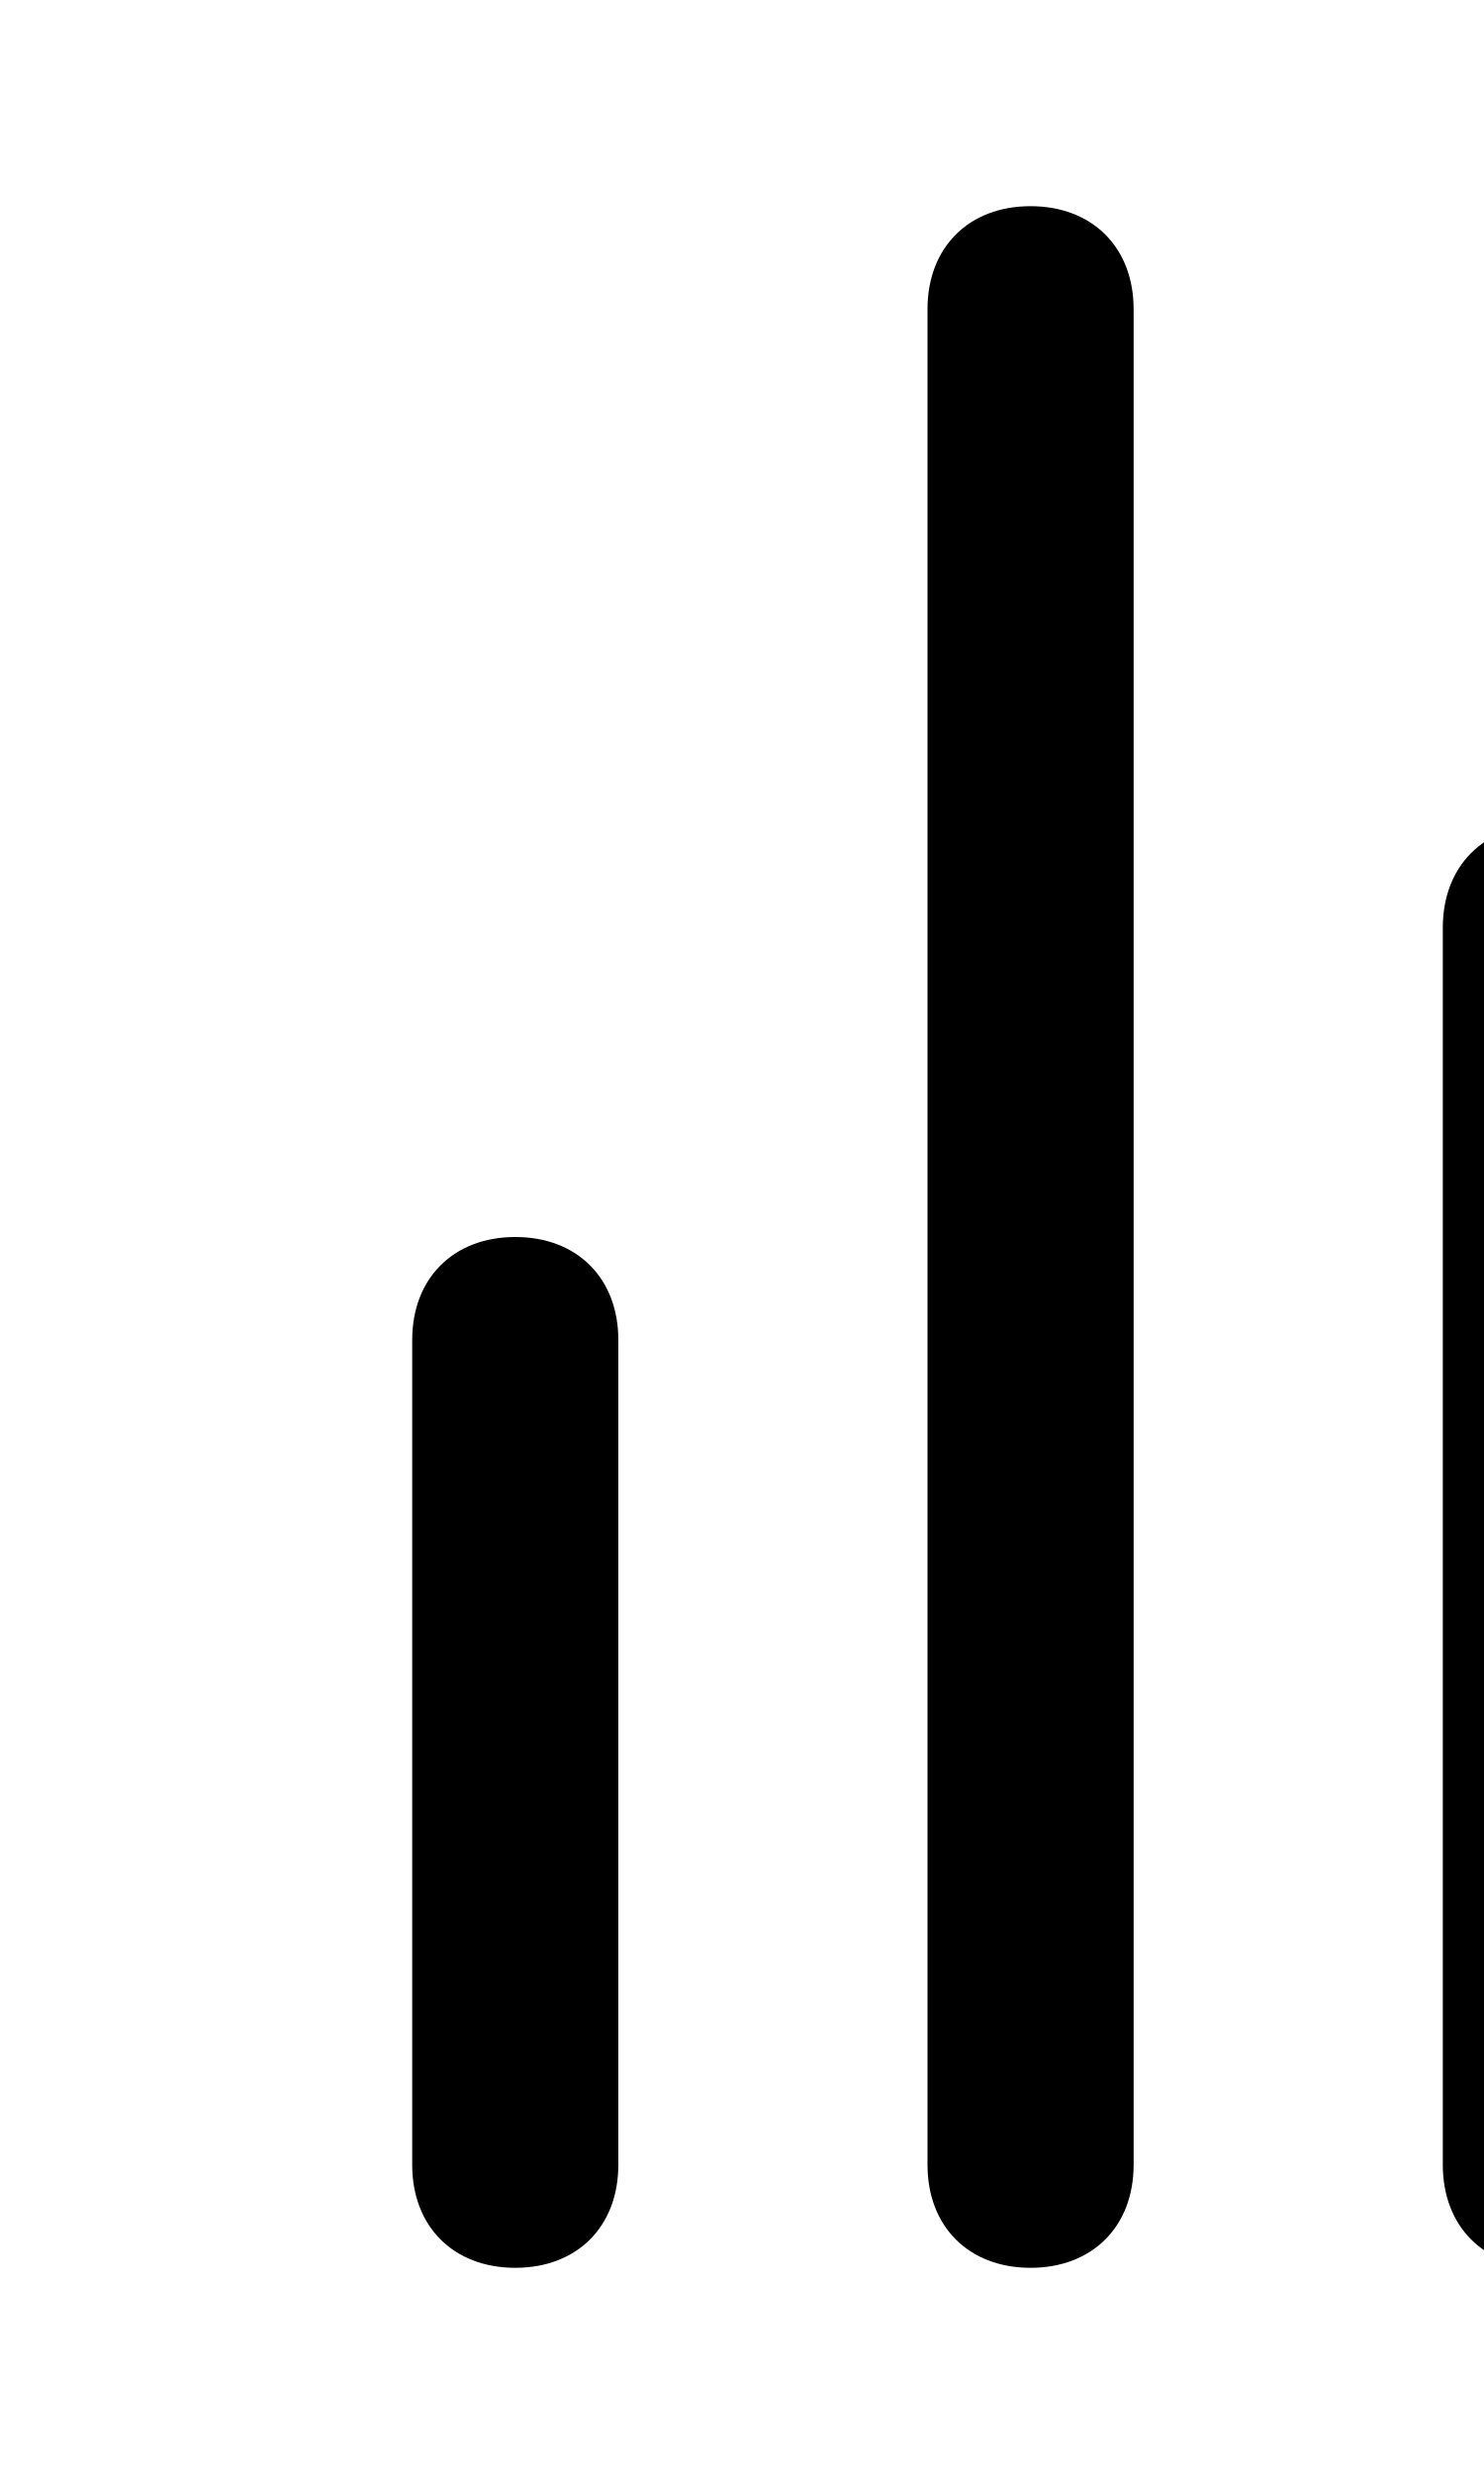
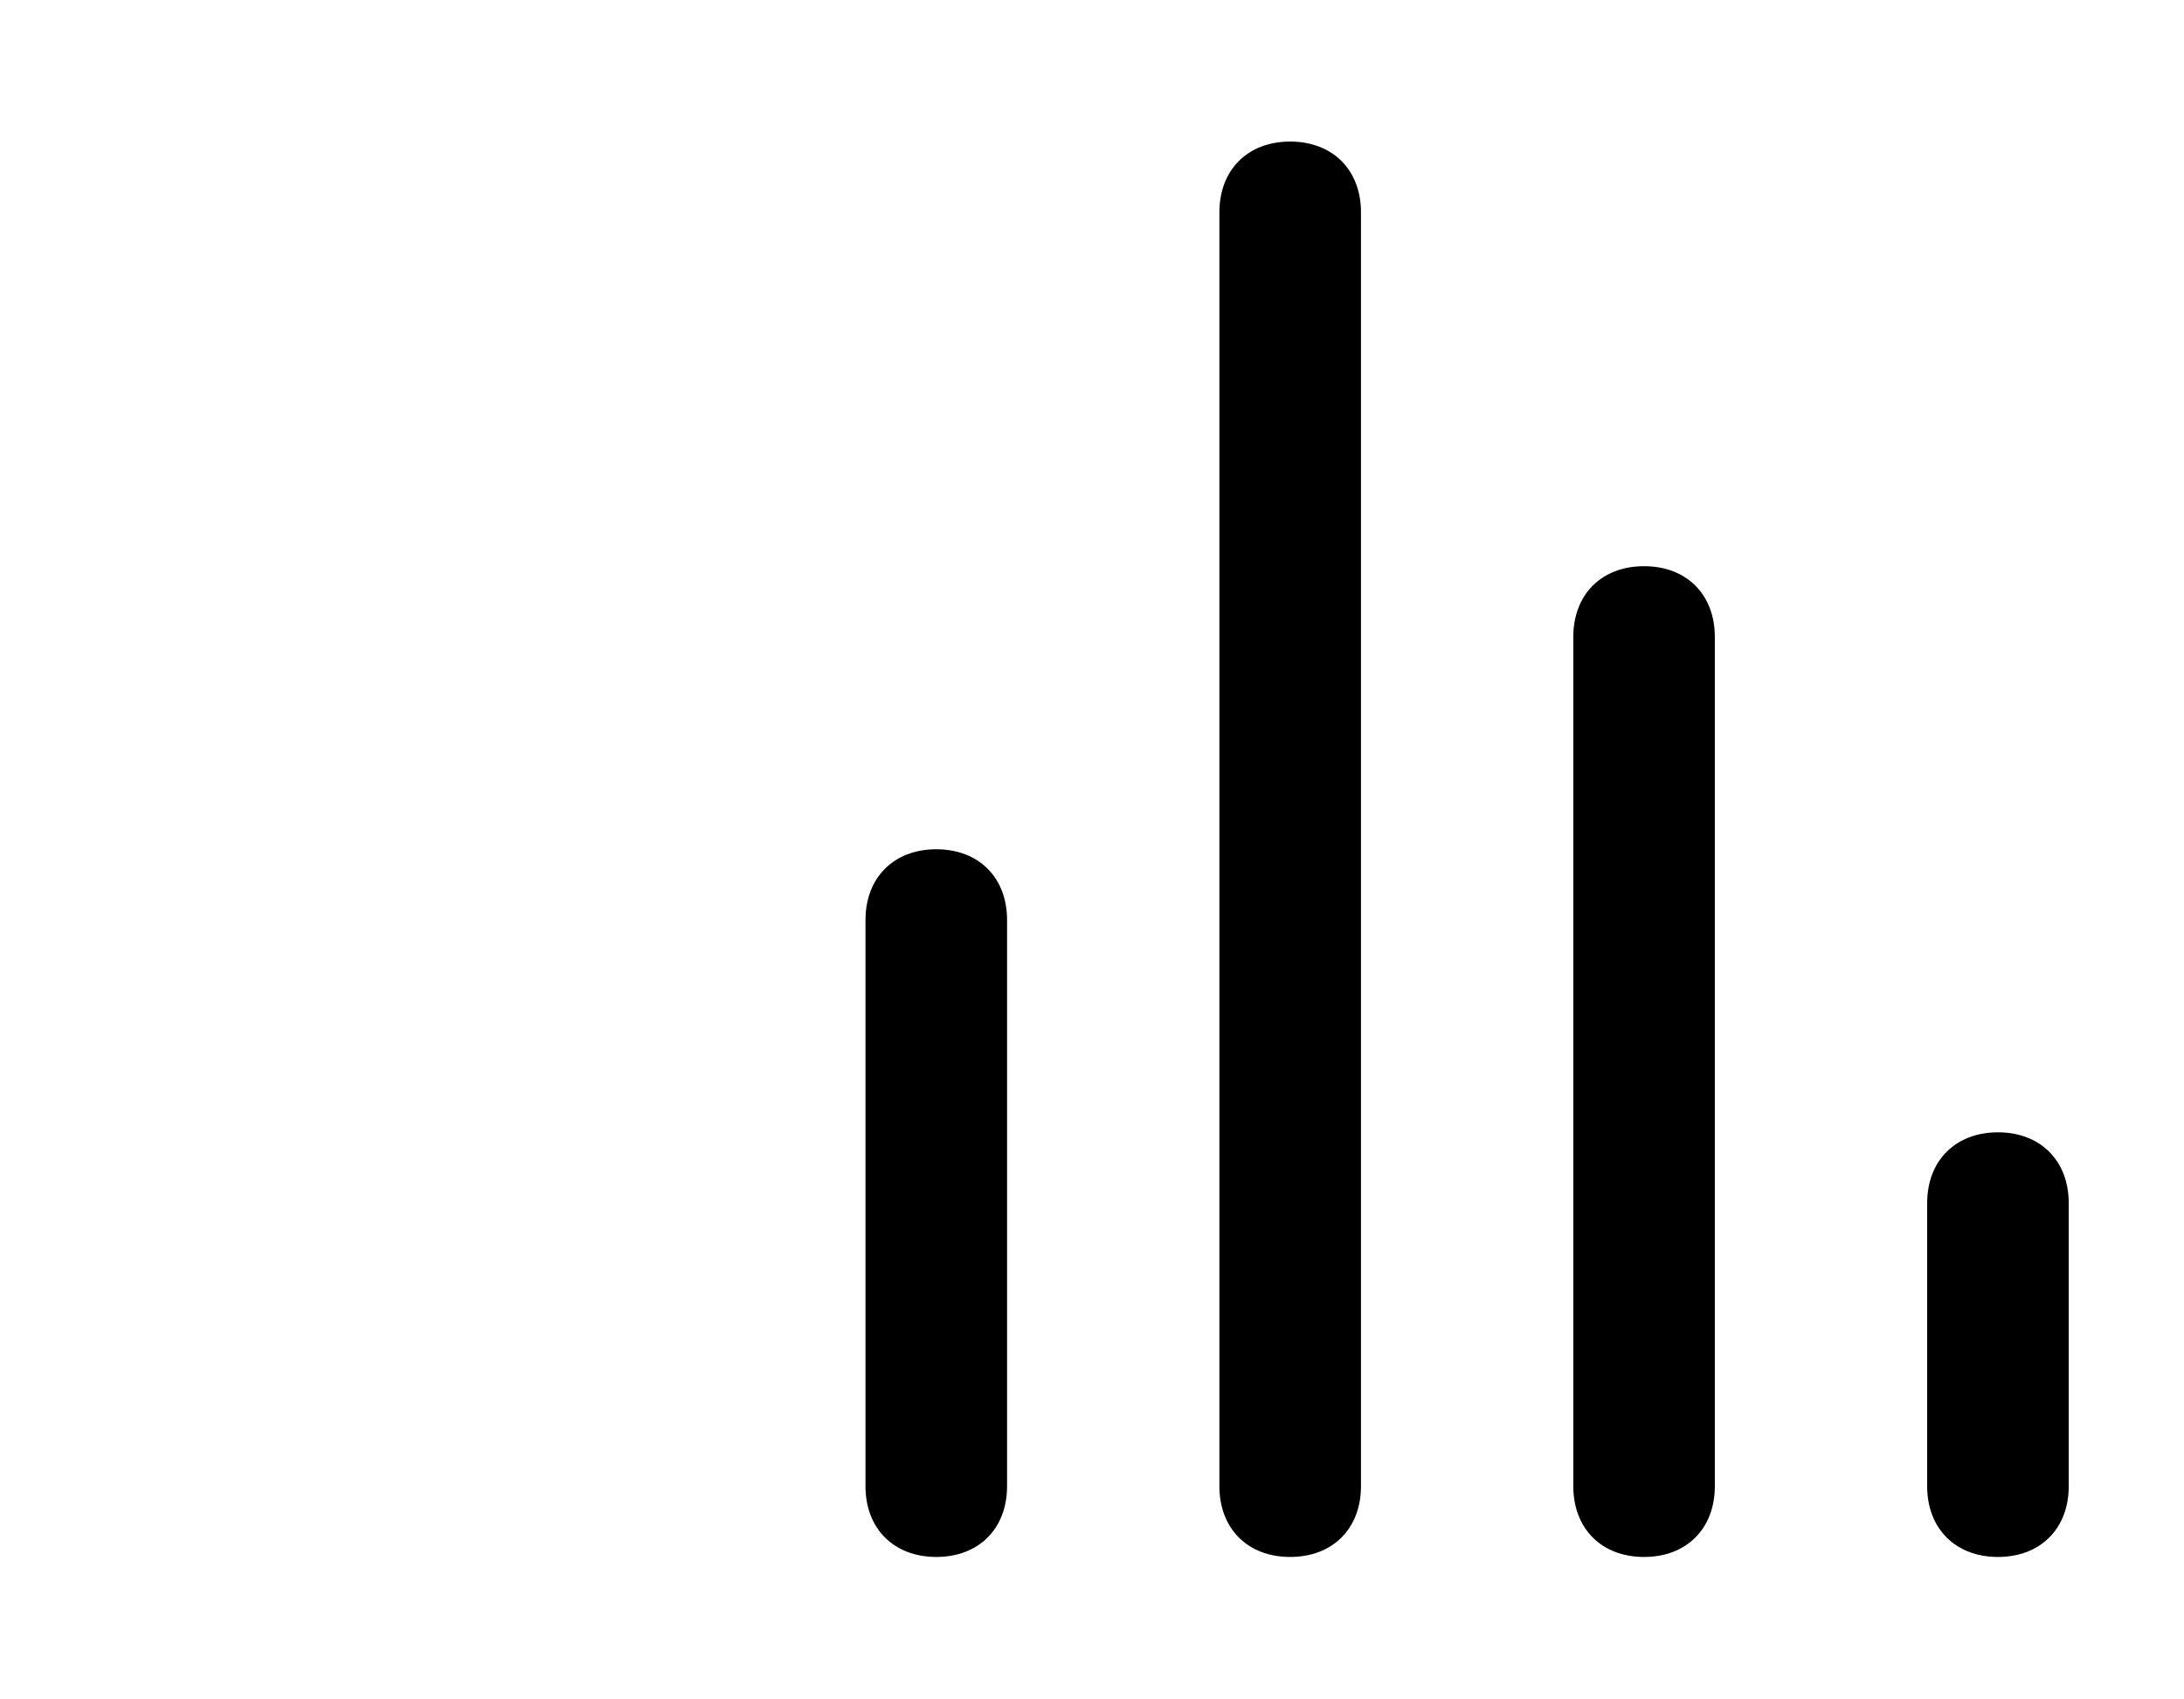
- <svg xmlns="http://www.w3.org/2000/svg" width="21" height="35" viewBox="0 0 21 35" fill="none">
+ <svg xmlns="http://www.w3.org/2000/svg" width="45" height="35" viewBox="0 0 21 35" fill="none">
  <path d="M14.583 2.917C13.708 2.917 13.125 3.5 13.125 4.375V30.625C13.125 31.5 13.708 32.083 14.583 32.083C15.458 32.083 16.042 31.5 16.042 30.625V4.375C16.042 3.5 15.458 2.917 14.583 2.917ZM7.292 17.5C6.417 17.5 5.833 18.083 5.833 18.958V30.625C5.833 31.5 6.417 32.083 7.292 32.083C8.167 32.083 8.75 31.5 8.75 30.625V18.958C8.75 18.083 8.167 17.5 7.292 17.5ZM21.875 11.667C21 11.667 20.417 12.25 20.417 13.125V30.625C20.417 31.5 21 32.083 21.875 32.083C22.75 32.083 23.333 31.5 23.333 30.625V13.125C23.333 12.25 22.75 11.667 21.875 11.667ZM29.167 23.333C28.292 23.333 27.708 23.917 27.708 24.792V30.625C27.708 31.5 28.292 32.083 29.167 32.083C30.042 32.083 30.625 31.5 30.625 30.625V24.792C30.625 23.917 30.042 23.333 29.167 23.333Z" fill="black" />
</svg>
